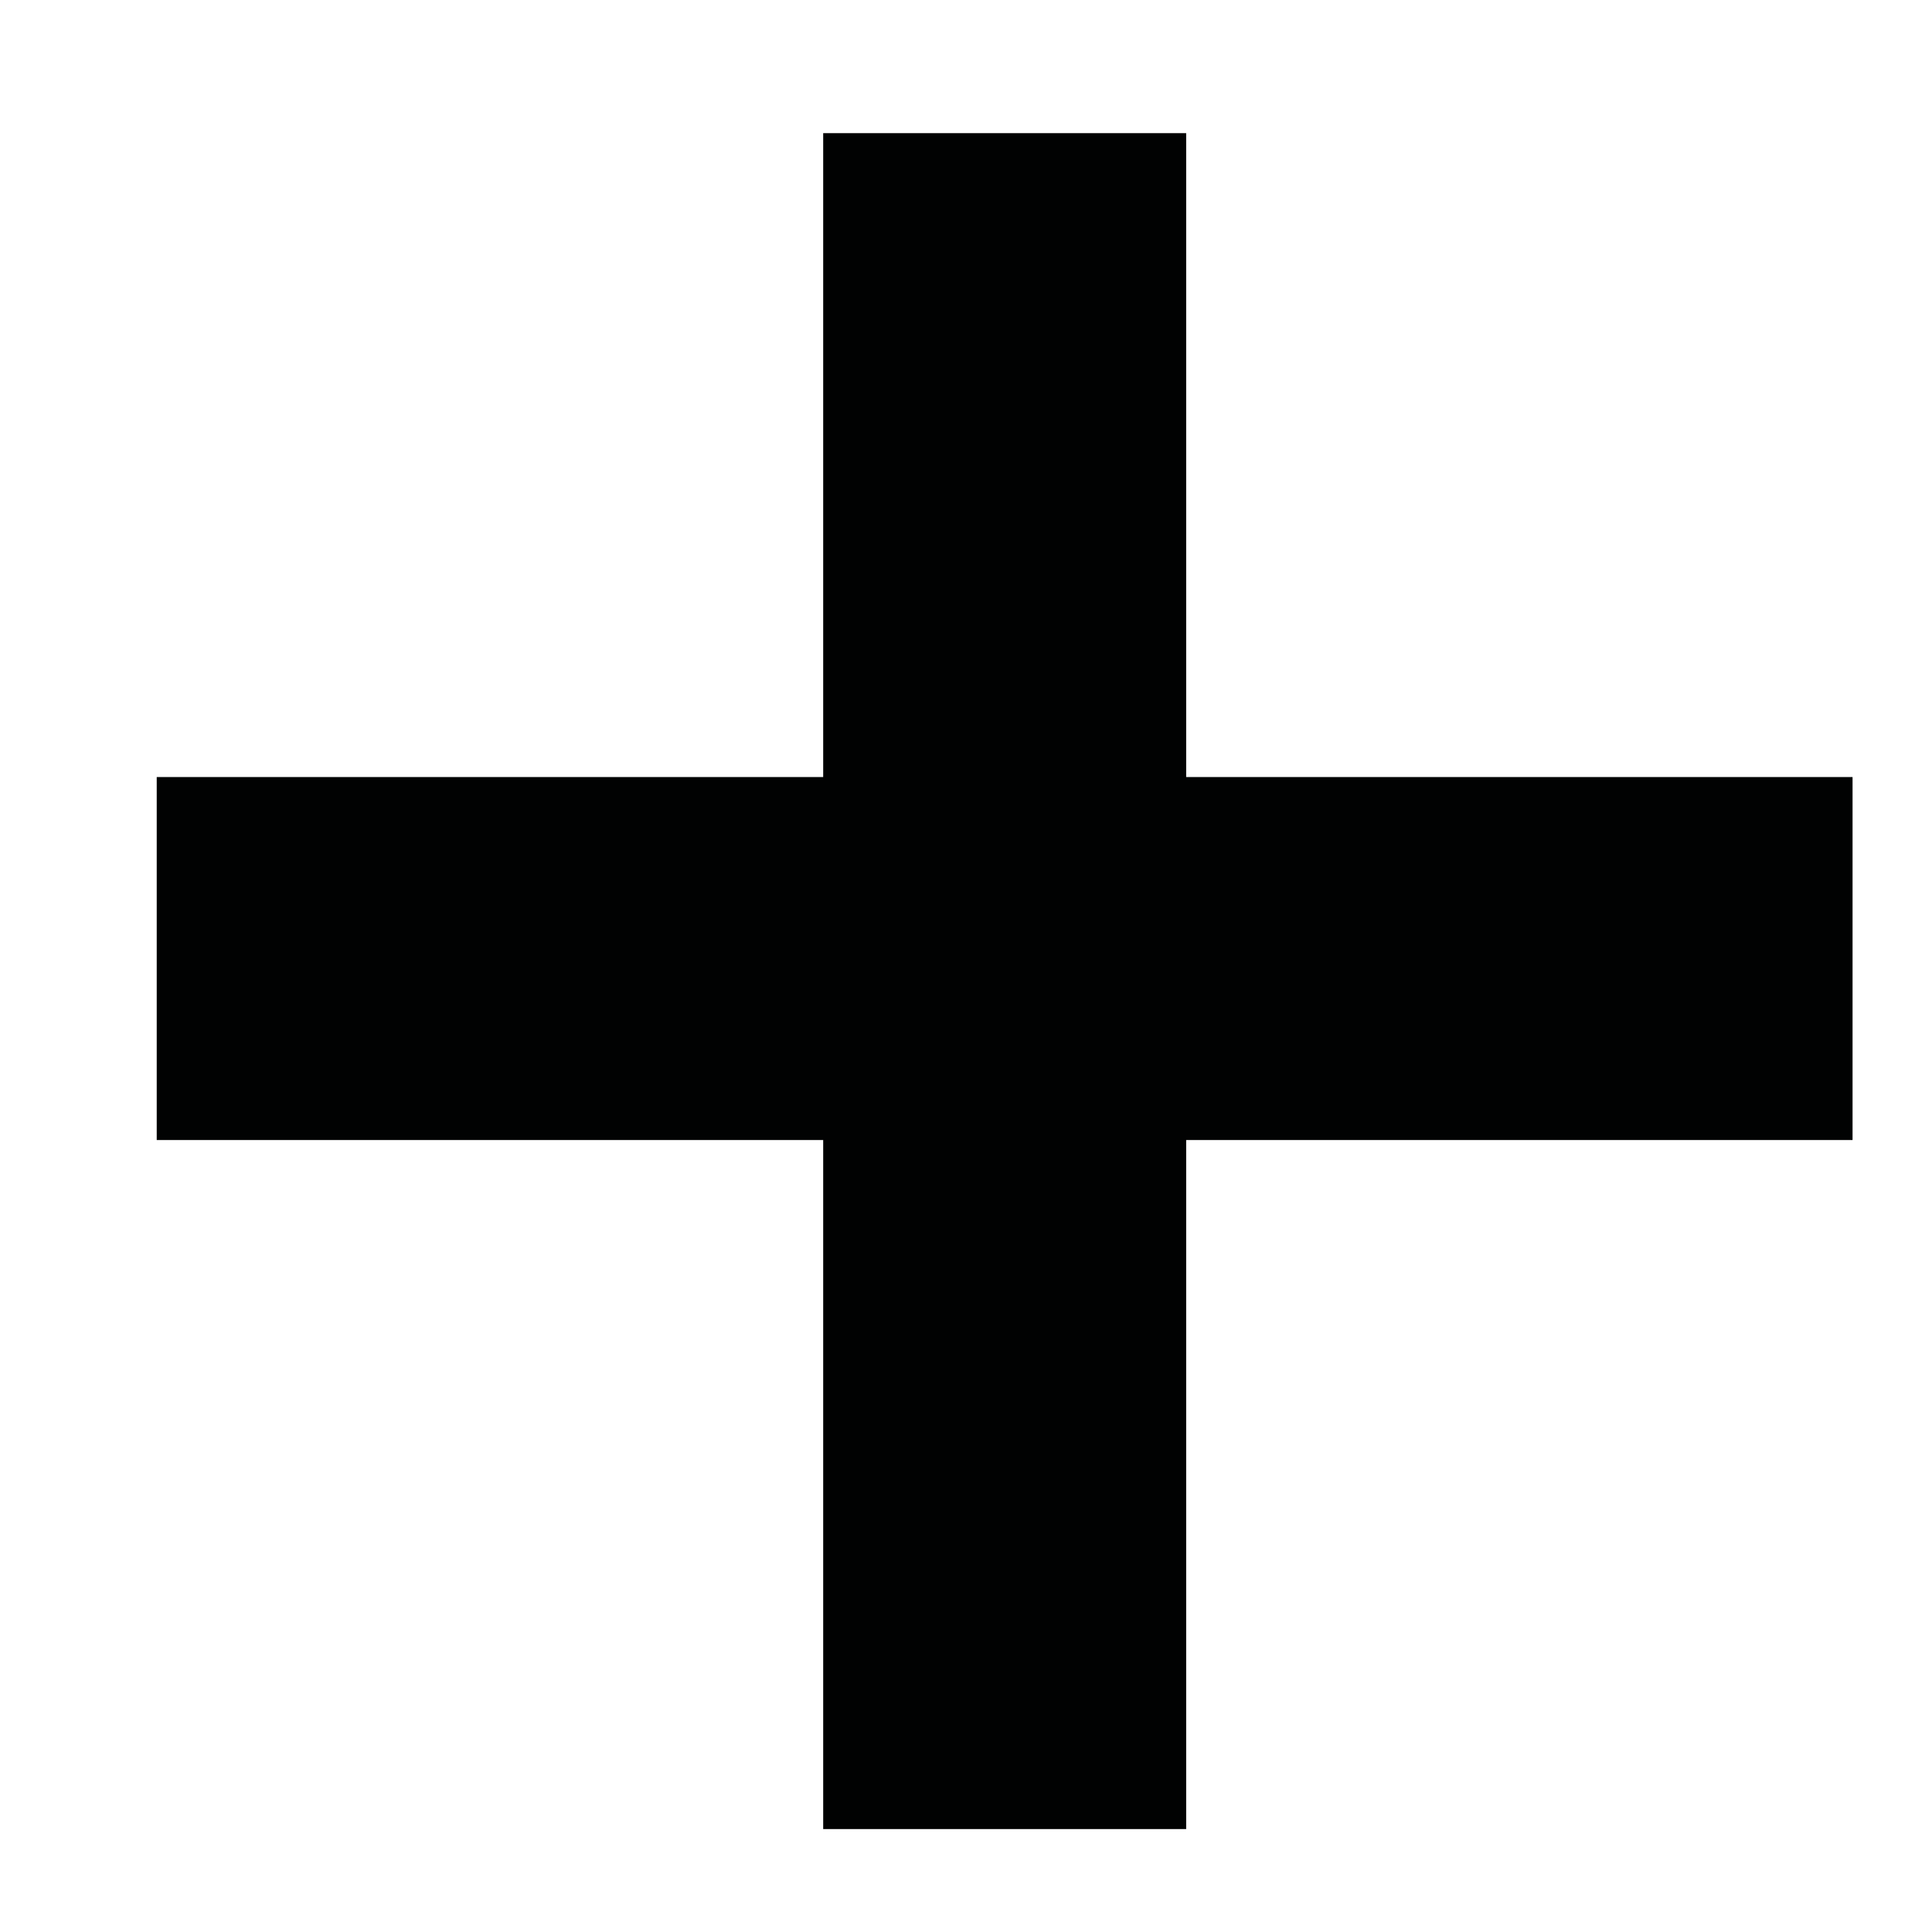
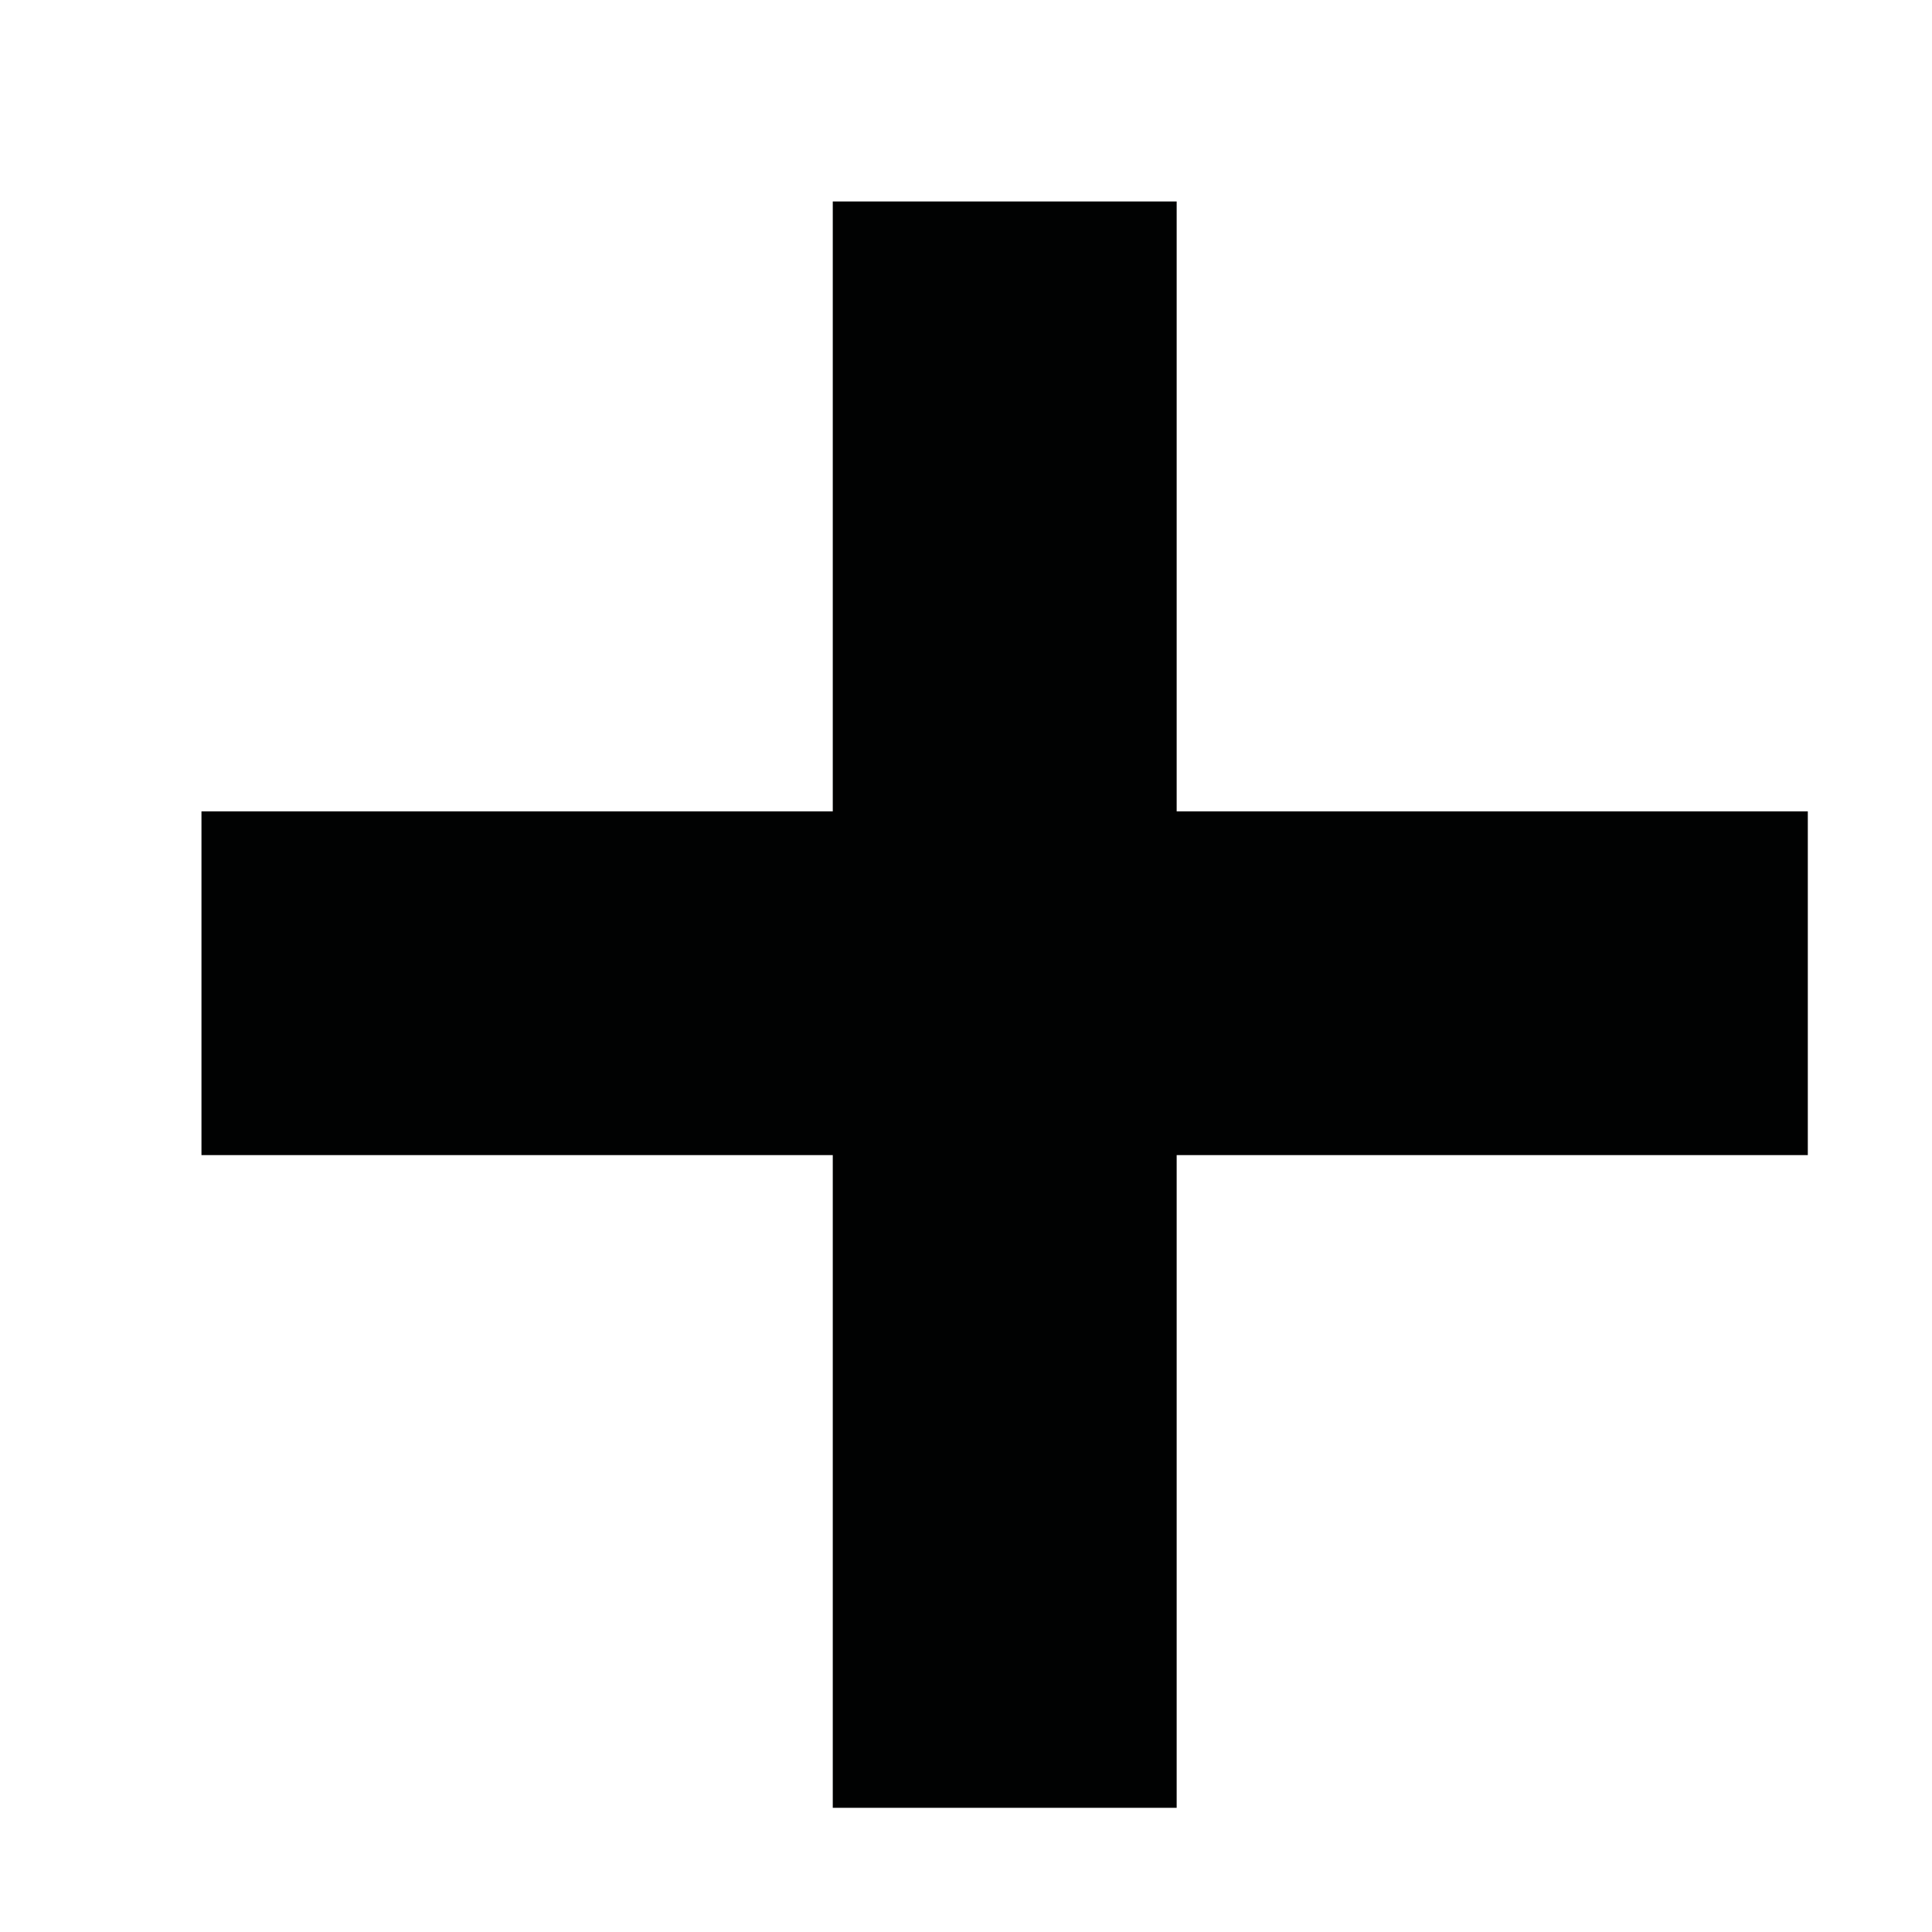
- <svg xmlns="http://www.w3.org/2000/svg" version="1.0" id="Warstwa_1" x="0px" y="0px" width="25px" height="25px" viewBox="0 0 25 25" enable-background="new 0 0 25 25" xml:space="preserve">
-   <polygon fill="#010202" points="23.972,10.055 15.349,10.055 15.349,1.723 10.652,1.723 10.652,10.055 2.028,10.055 2.028,14.752   10.652,14.752 10.652,23.668 15.349,23.668 15.349,14.752 23.972,14.752 " />
+ <svg xmlns="http://www.w3.org/2000/svg" version="1.1" id="Warstwa_1" x="0px" y="0px" width="25px" height="25px" viewBox="0 0 25 25" enable-background="new 0 0 25 25" xml:space="preserve">
+   <polygon fill="#010202" points="23.393,10.499 15.226,10.499 15.226,2.607 10.776,2.607 10.776,10.499 2.607,10.499 2.607,14.947   10.776,14.947 10.776,23.393 15.226,23.393 15.226,14.947 23.393,14.947 " />
</svg>
